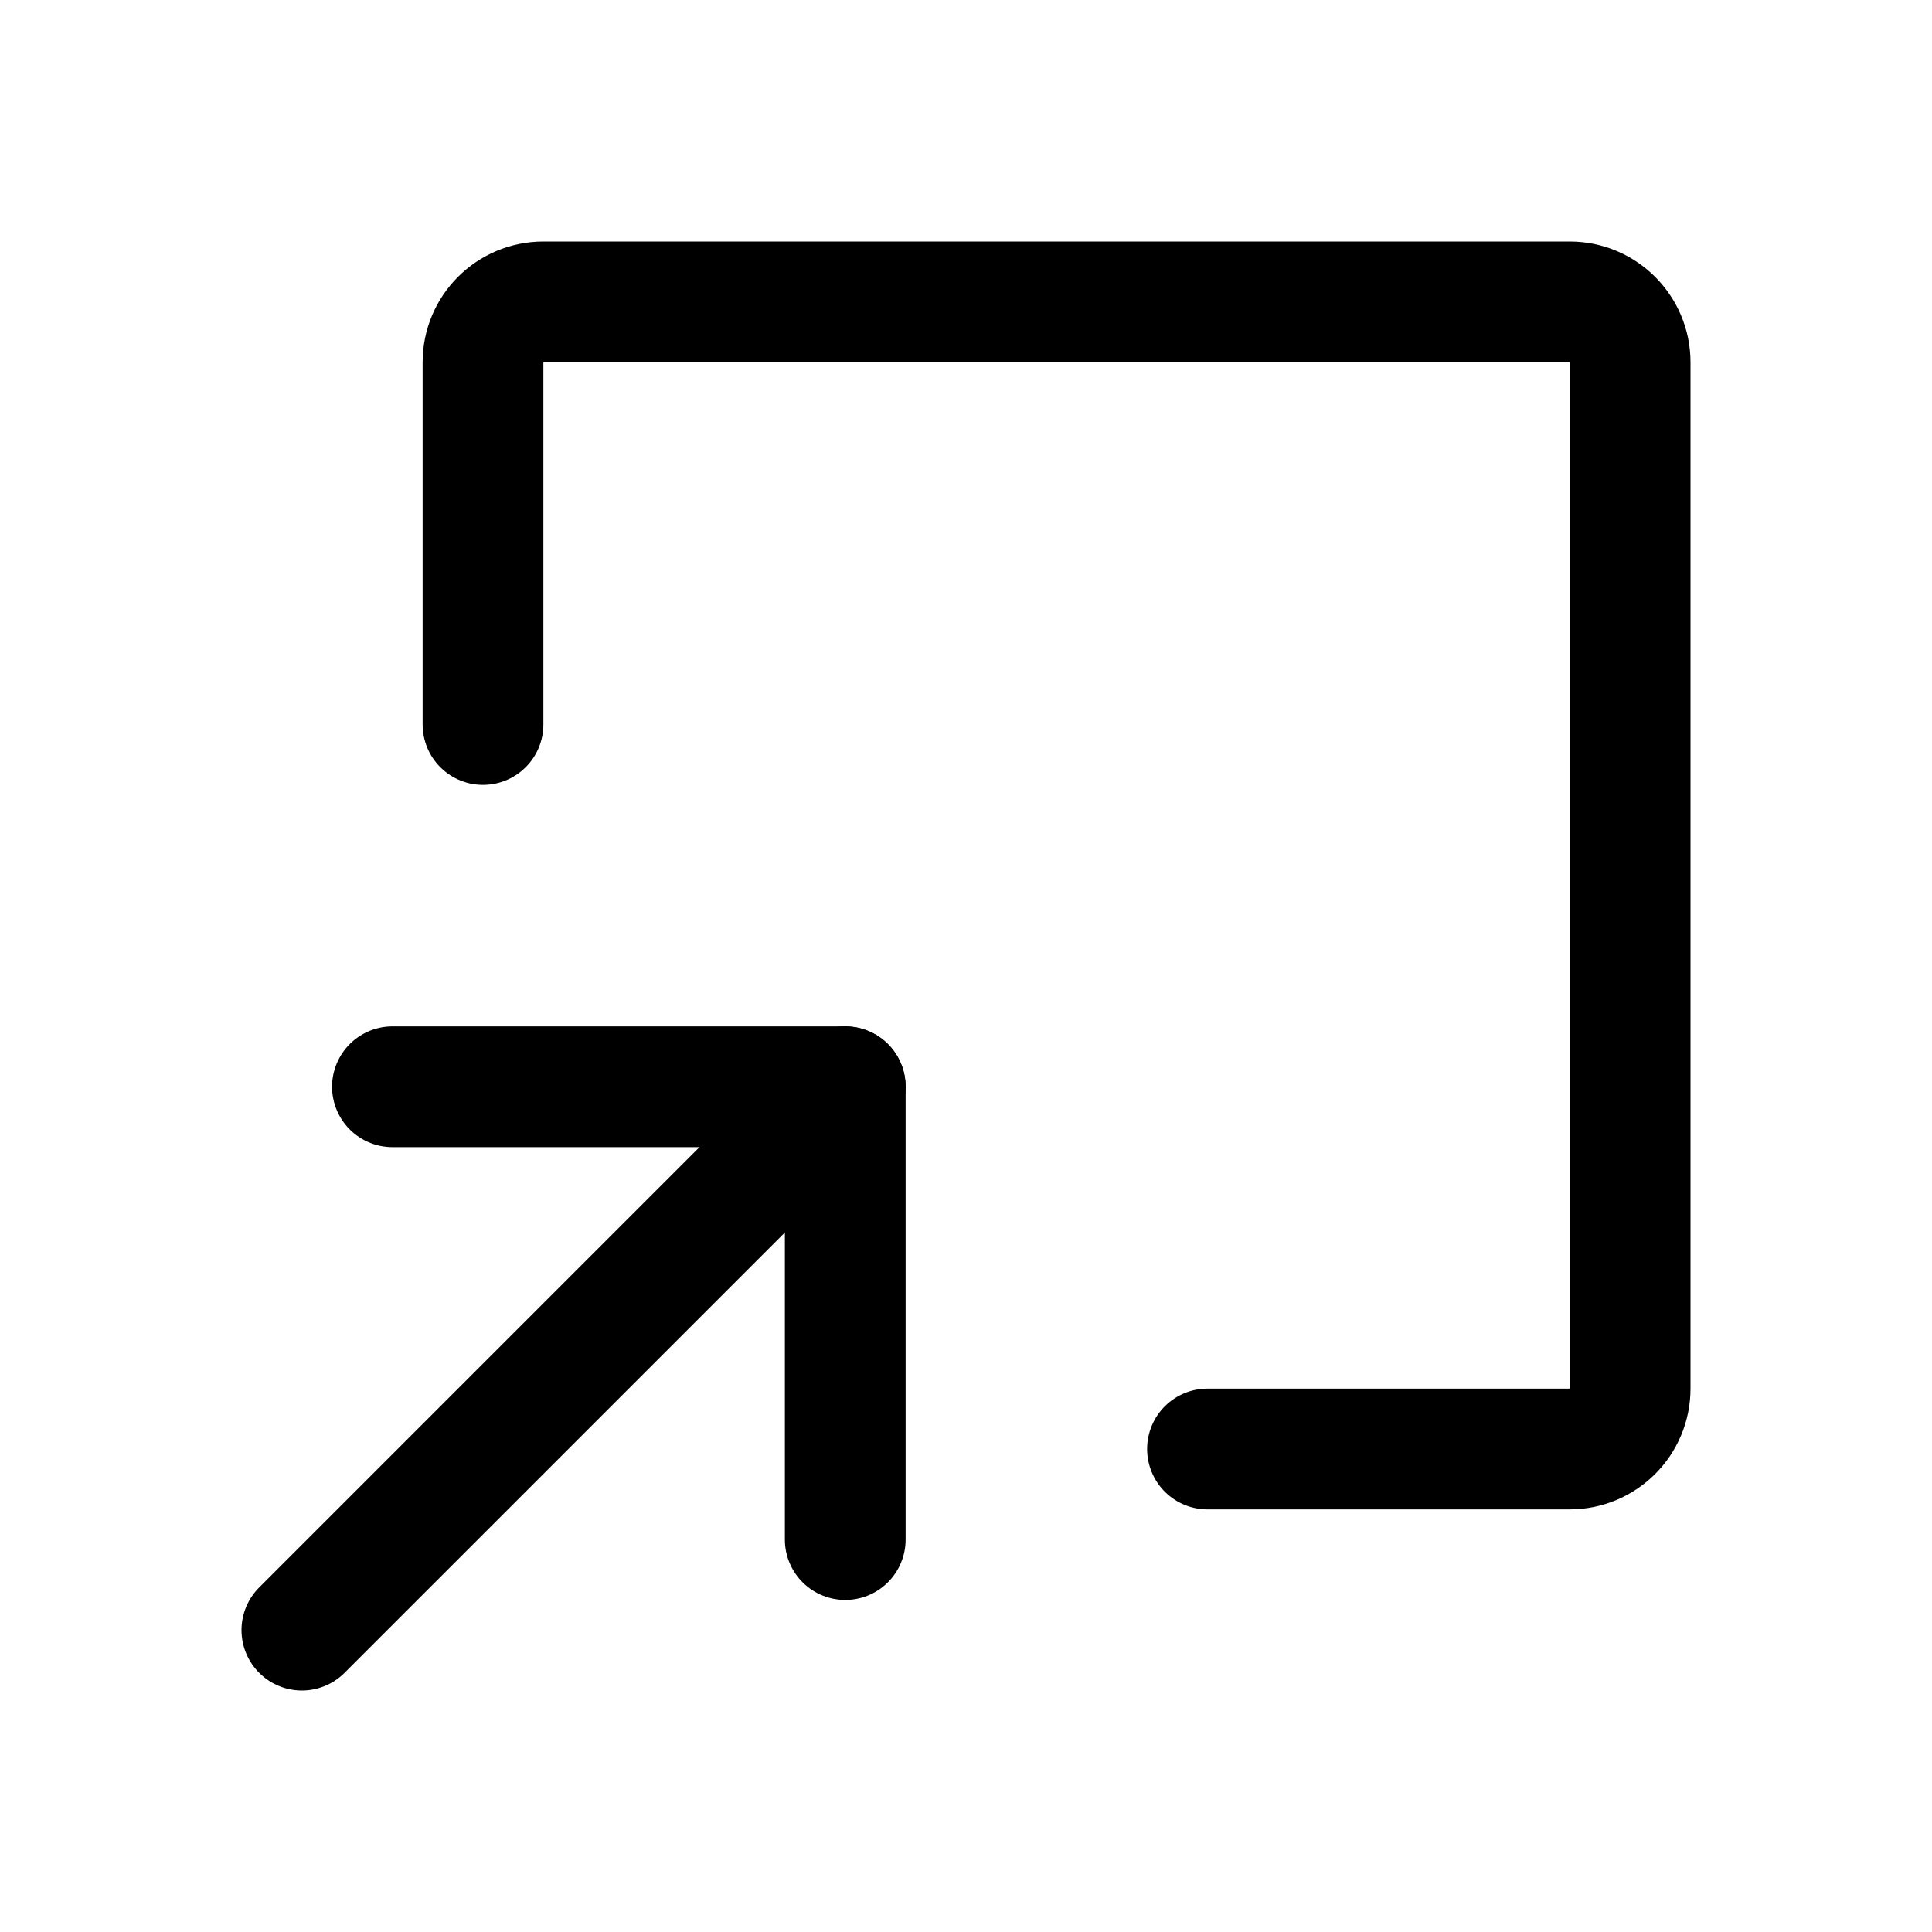
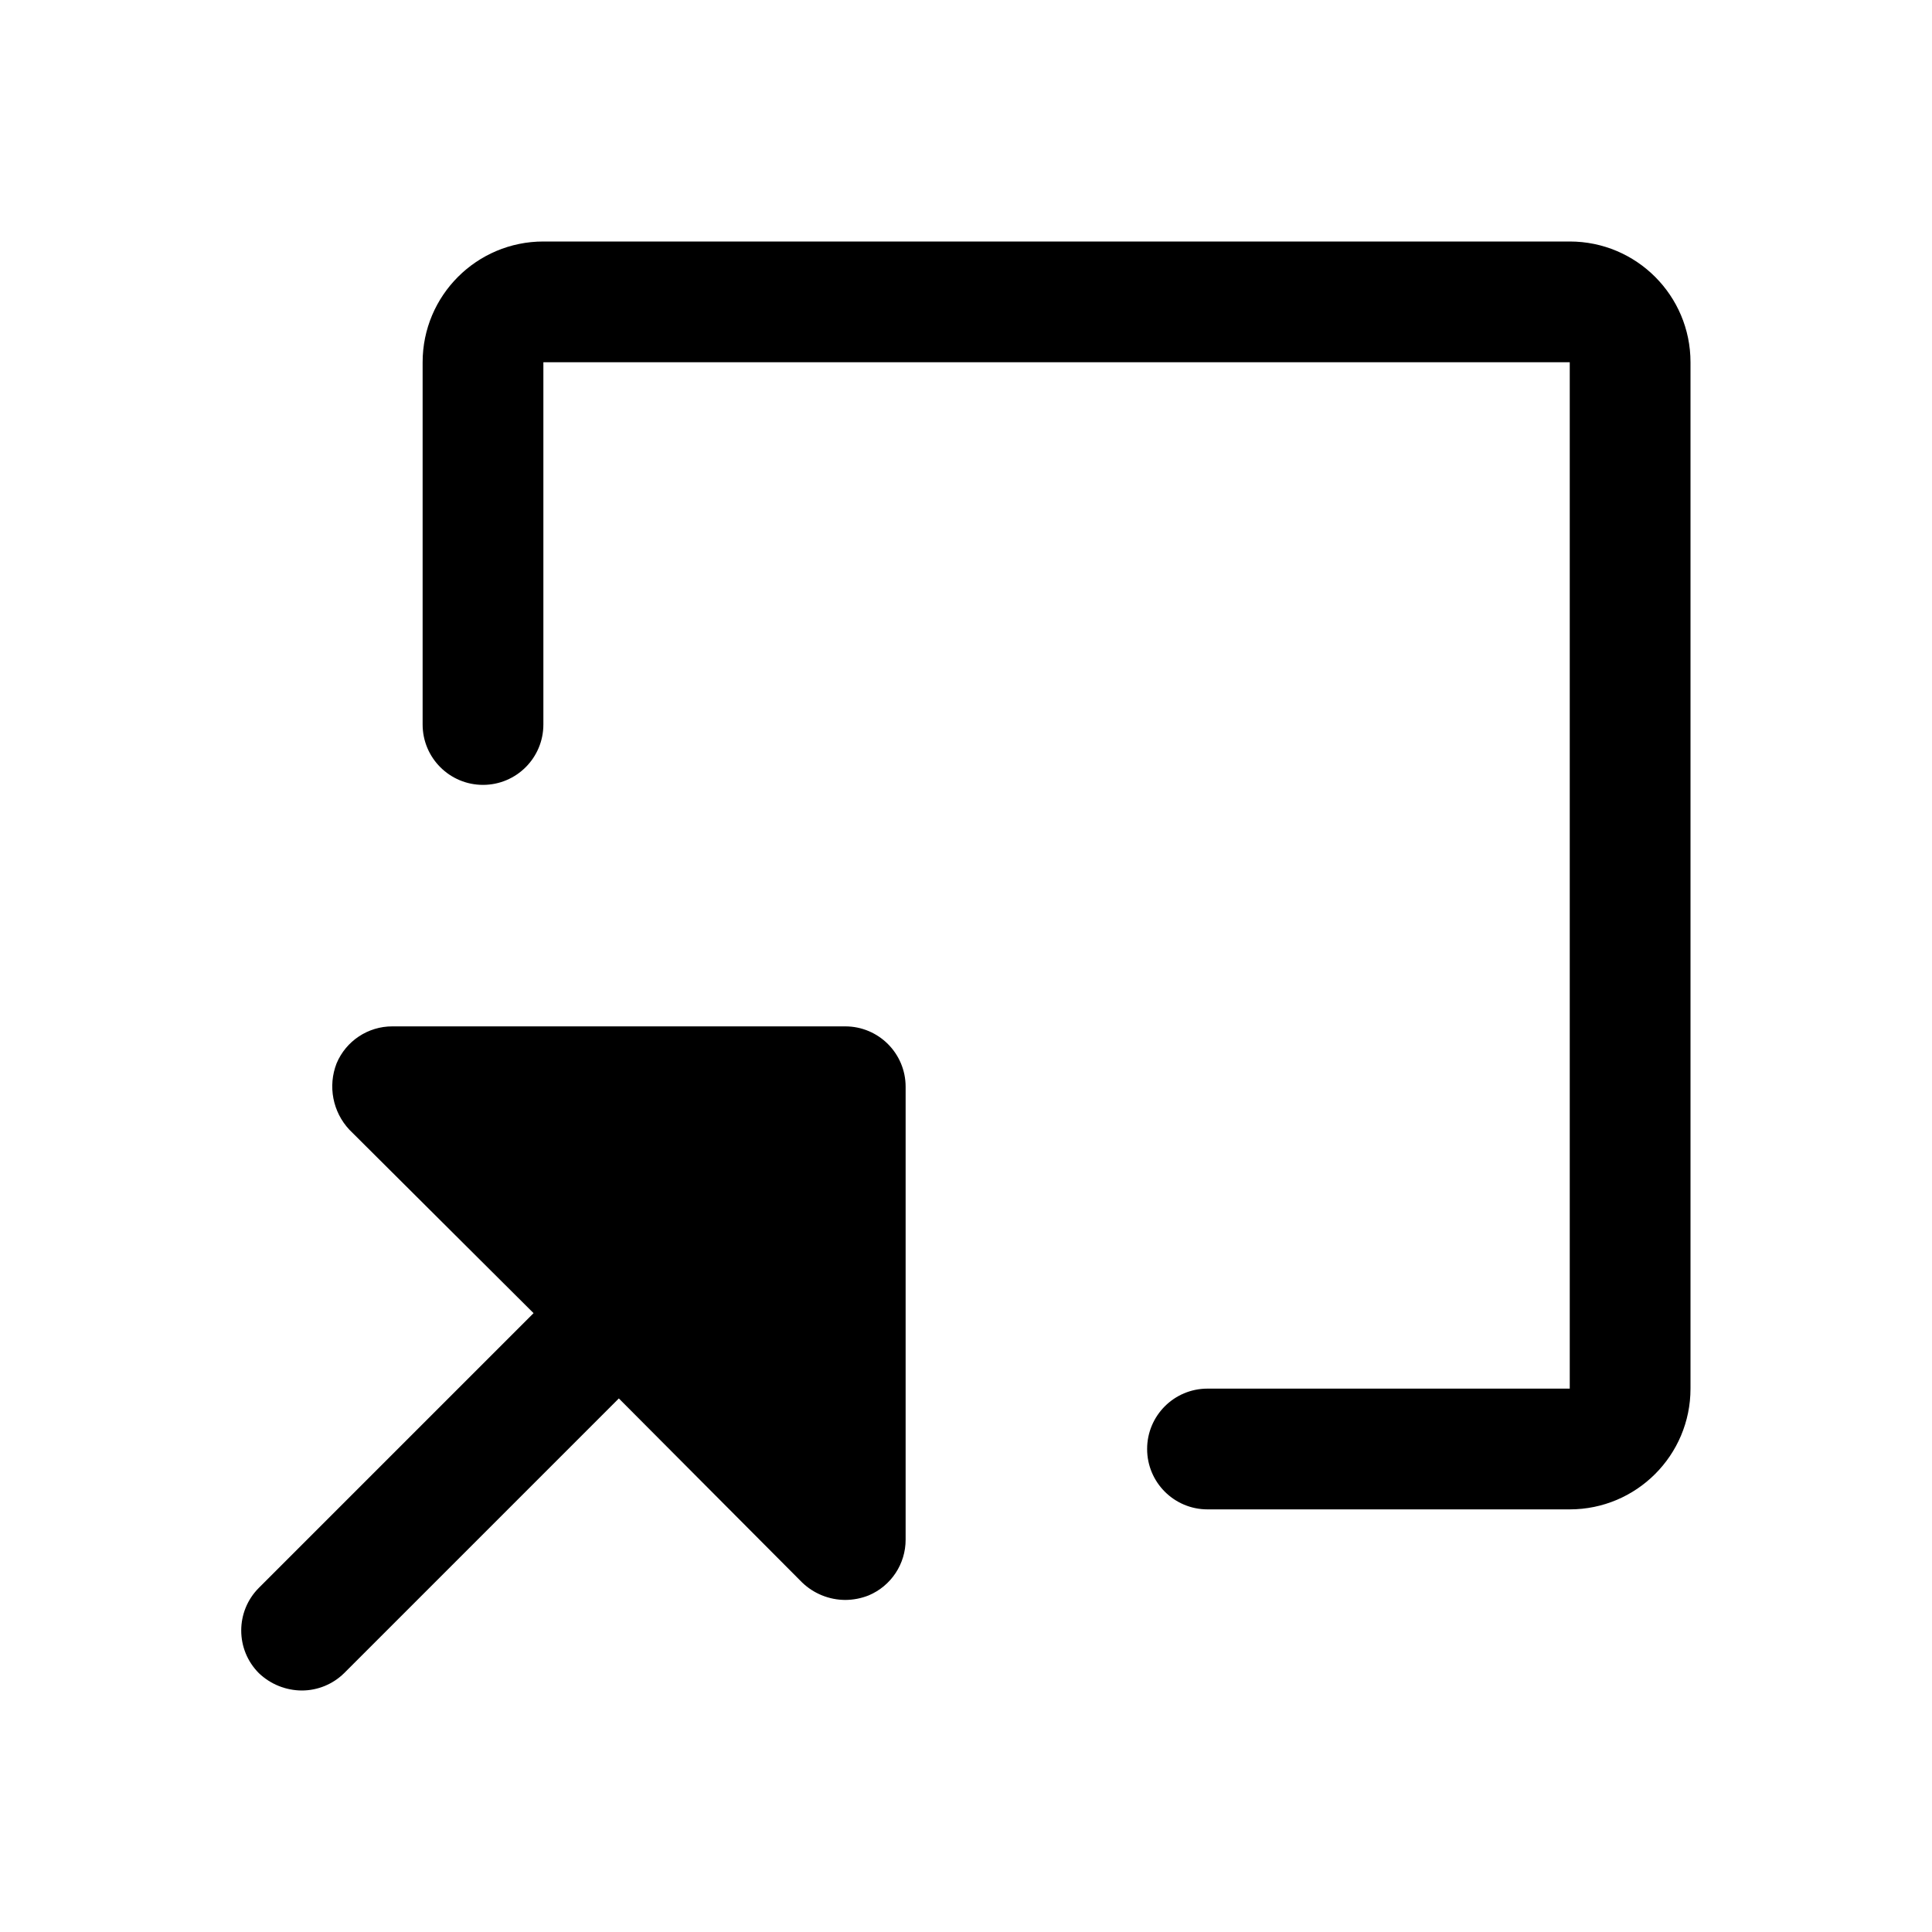
<svg xmlns="http://www.w3.org/2000/svg" viewBox="0 0 256 256">
  <rect width="256" height="256" fill="none" />
-   <polyline points="112 204 112 144 52 144" fill="none" stroke="#000" stroke-linecap="round" stroke-linejoin="round" stroke-width="16" />
-   <line x1="40" y1="216" x2="112" y2="144" fill="none" stroke="#000" stroke-linecap="round" stroke-linejoin="round" stroke-width="16" />
-   <path d="M160,192h48a8,8,0,0,0,8-8V48a8,8,0,0,0-8-8H72a8,8,0,0,0-8,8V96" fill="none" stroke="#000" stroke-linecap="round" stroke-linejoin="round" stroke-width="16" />
+   <path d="M120,144v60a8,8,0,0,1-4.9,7.4,8.5,8.5,0,0,1-3.1.6,8.3,8.3,0,0,1-5.7-2.3L82,185.3,45.6,221.7A8,8,0,0,1,40,224a8.3,8.3,0,0,1-5.7-2.3,8,8,0,0,1,0-11.3L70.7,174,46.3,149.7a8.4,8.4,0,0,1-1.7-8.8A8,8,0,0,1,52,136h60A8,8,0,0,1,120,144ZM208,32H72A16,16,0,0,0,56,48V96a8,8,0,0,0,16,0V48H208V184H160a8,8,0,0,0,0,16h48a16,16,0,0,0,16-16V48A16,16,0,0,0,208,32Z" />
</svg>
